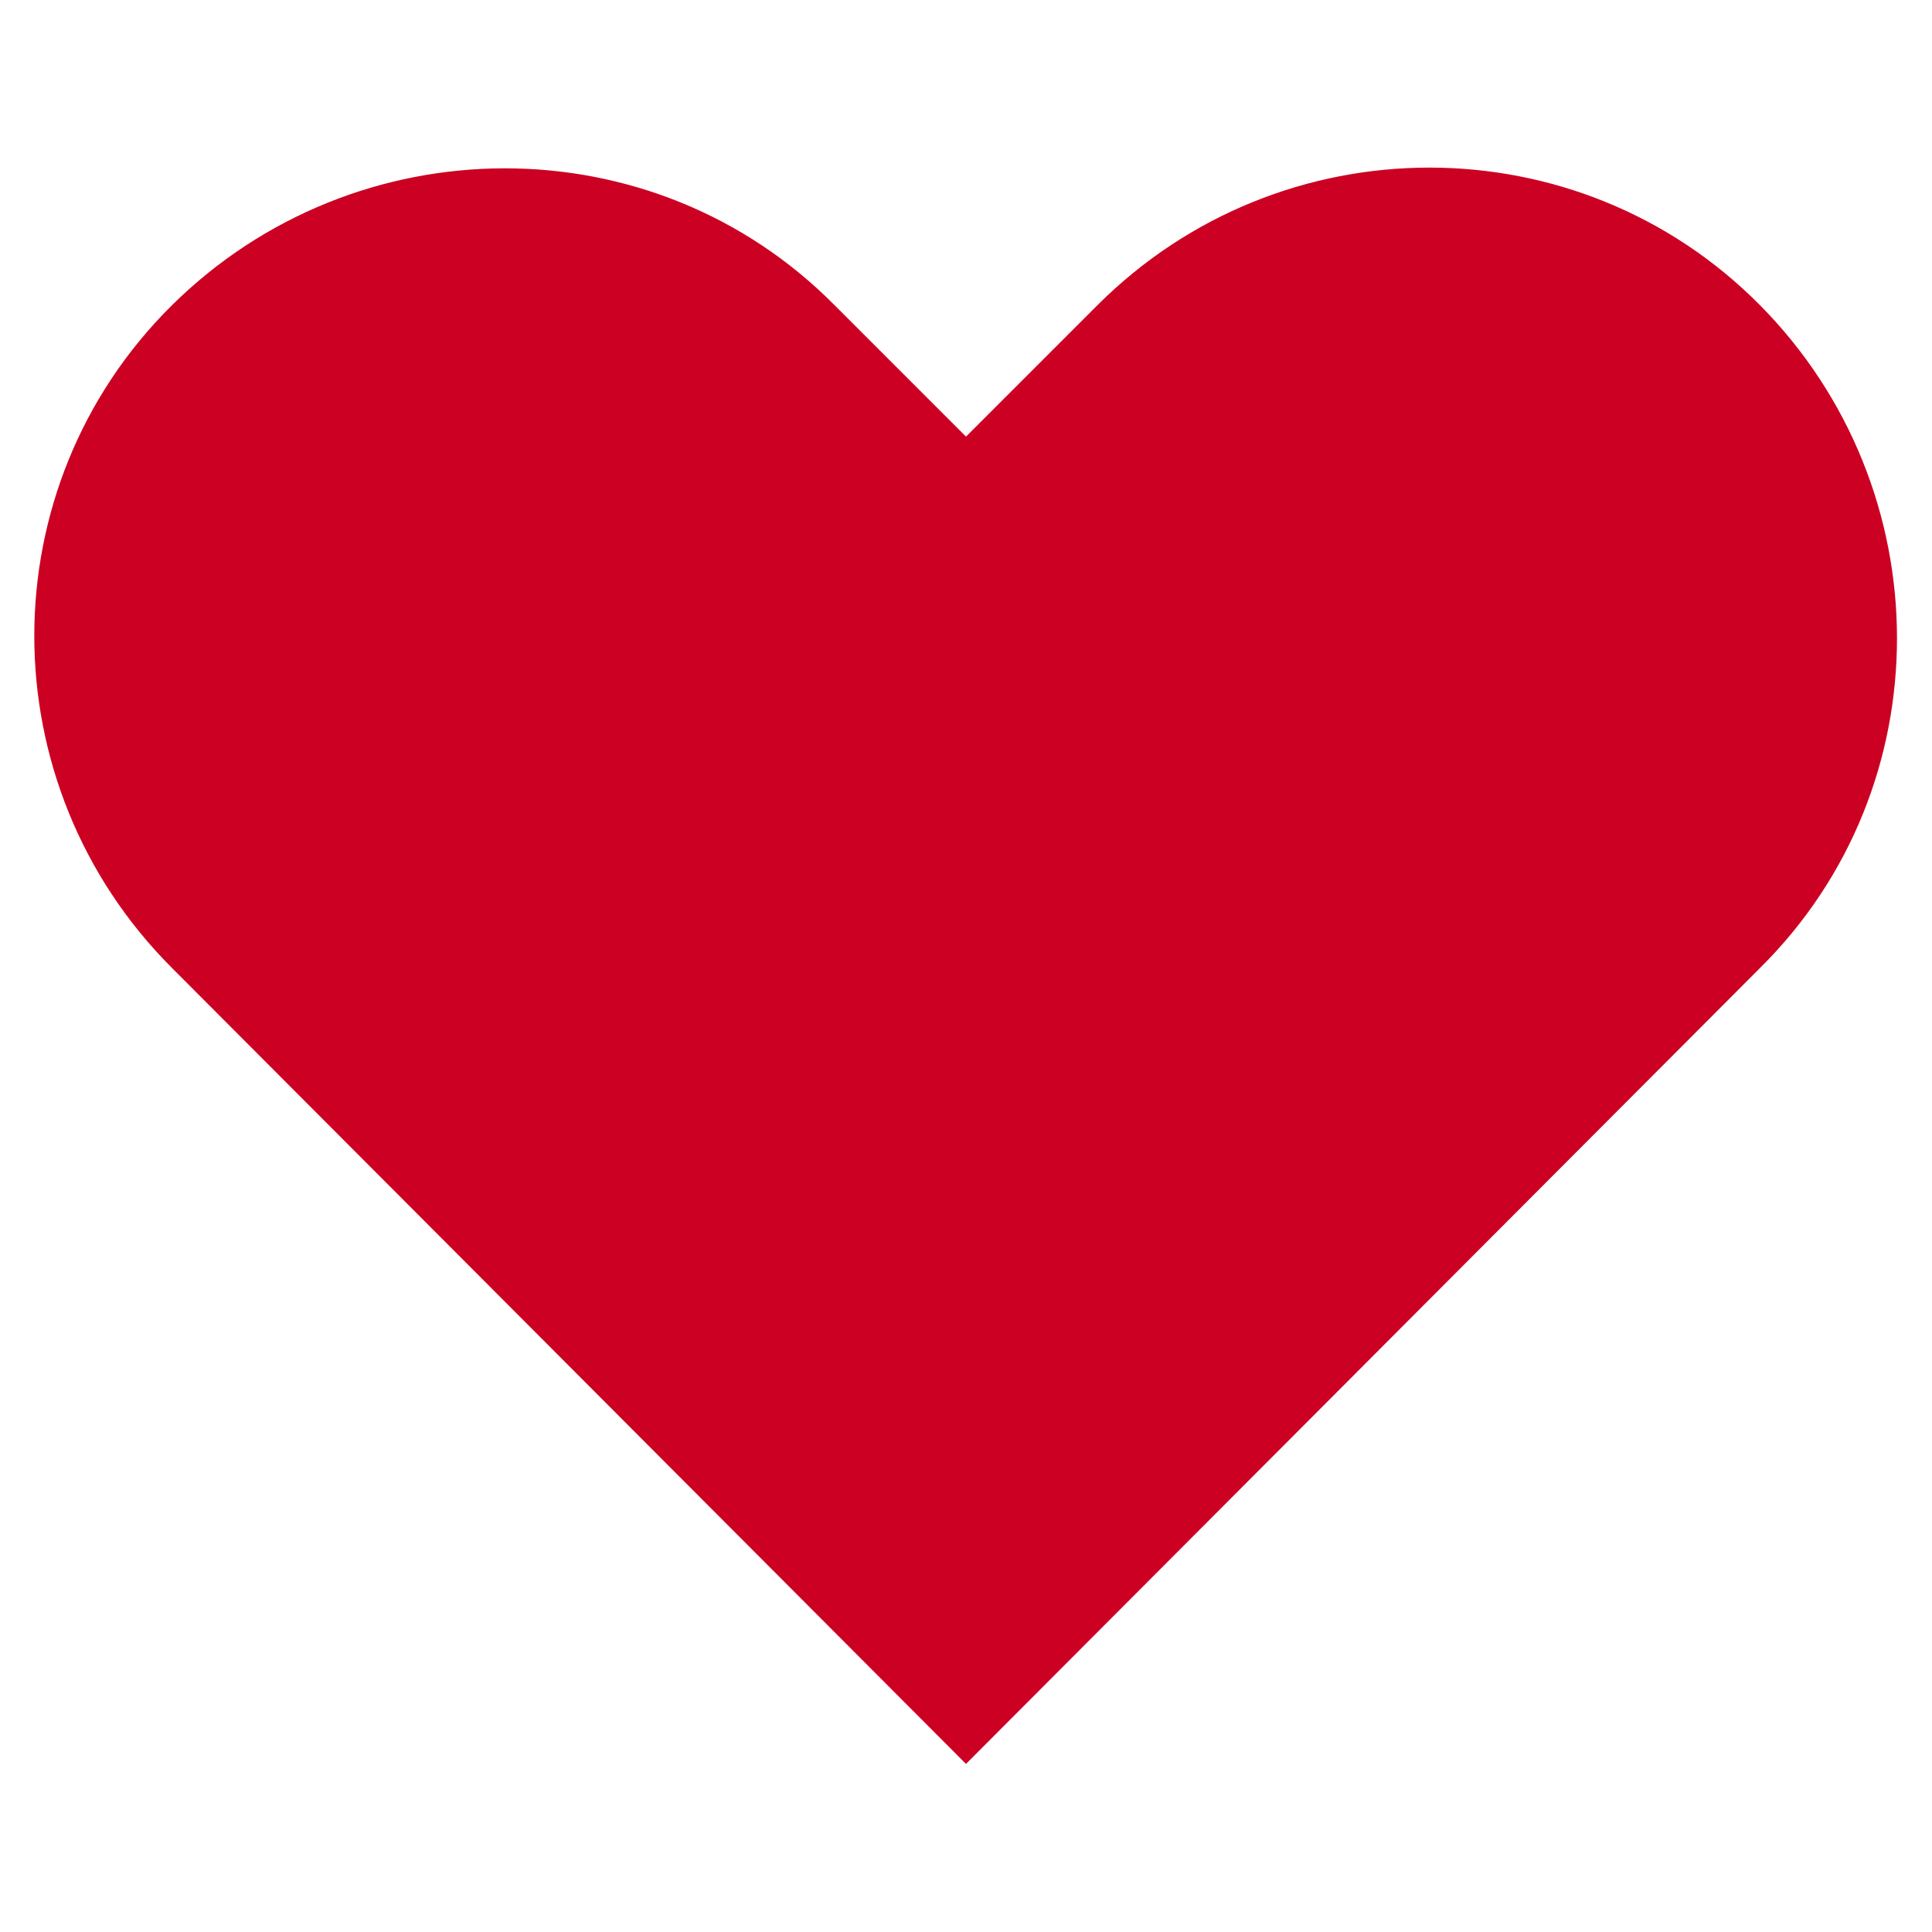
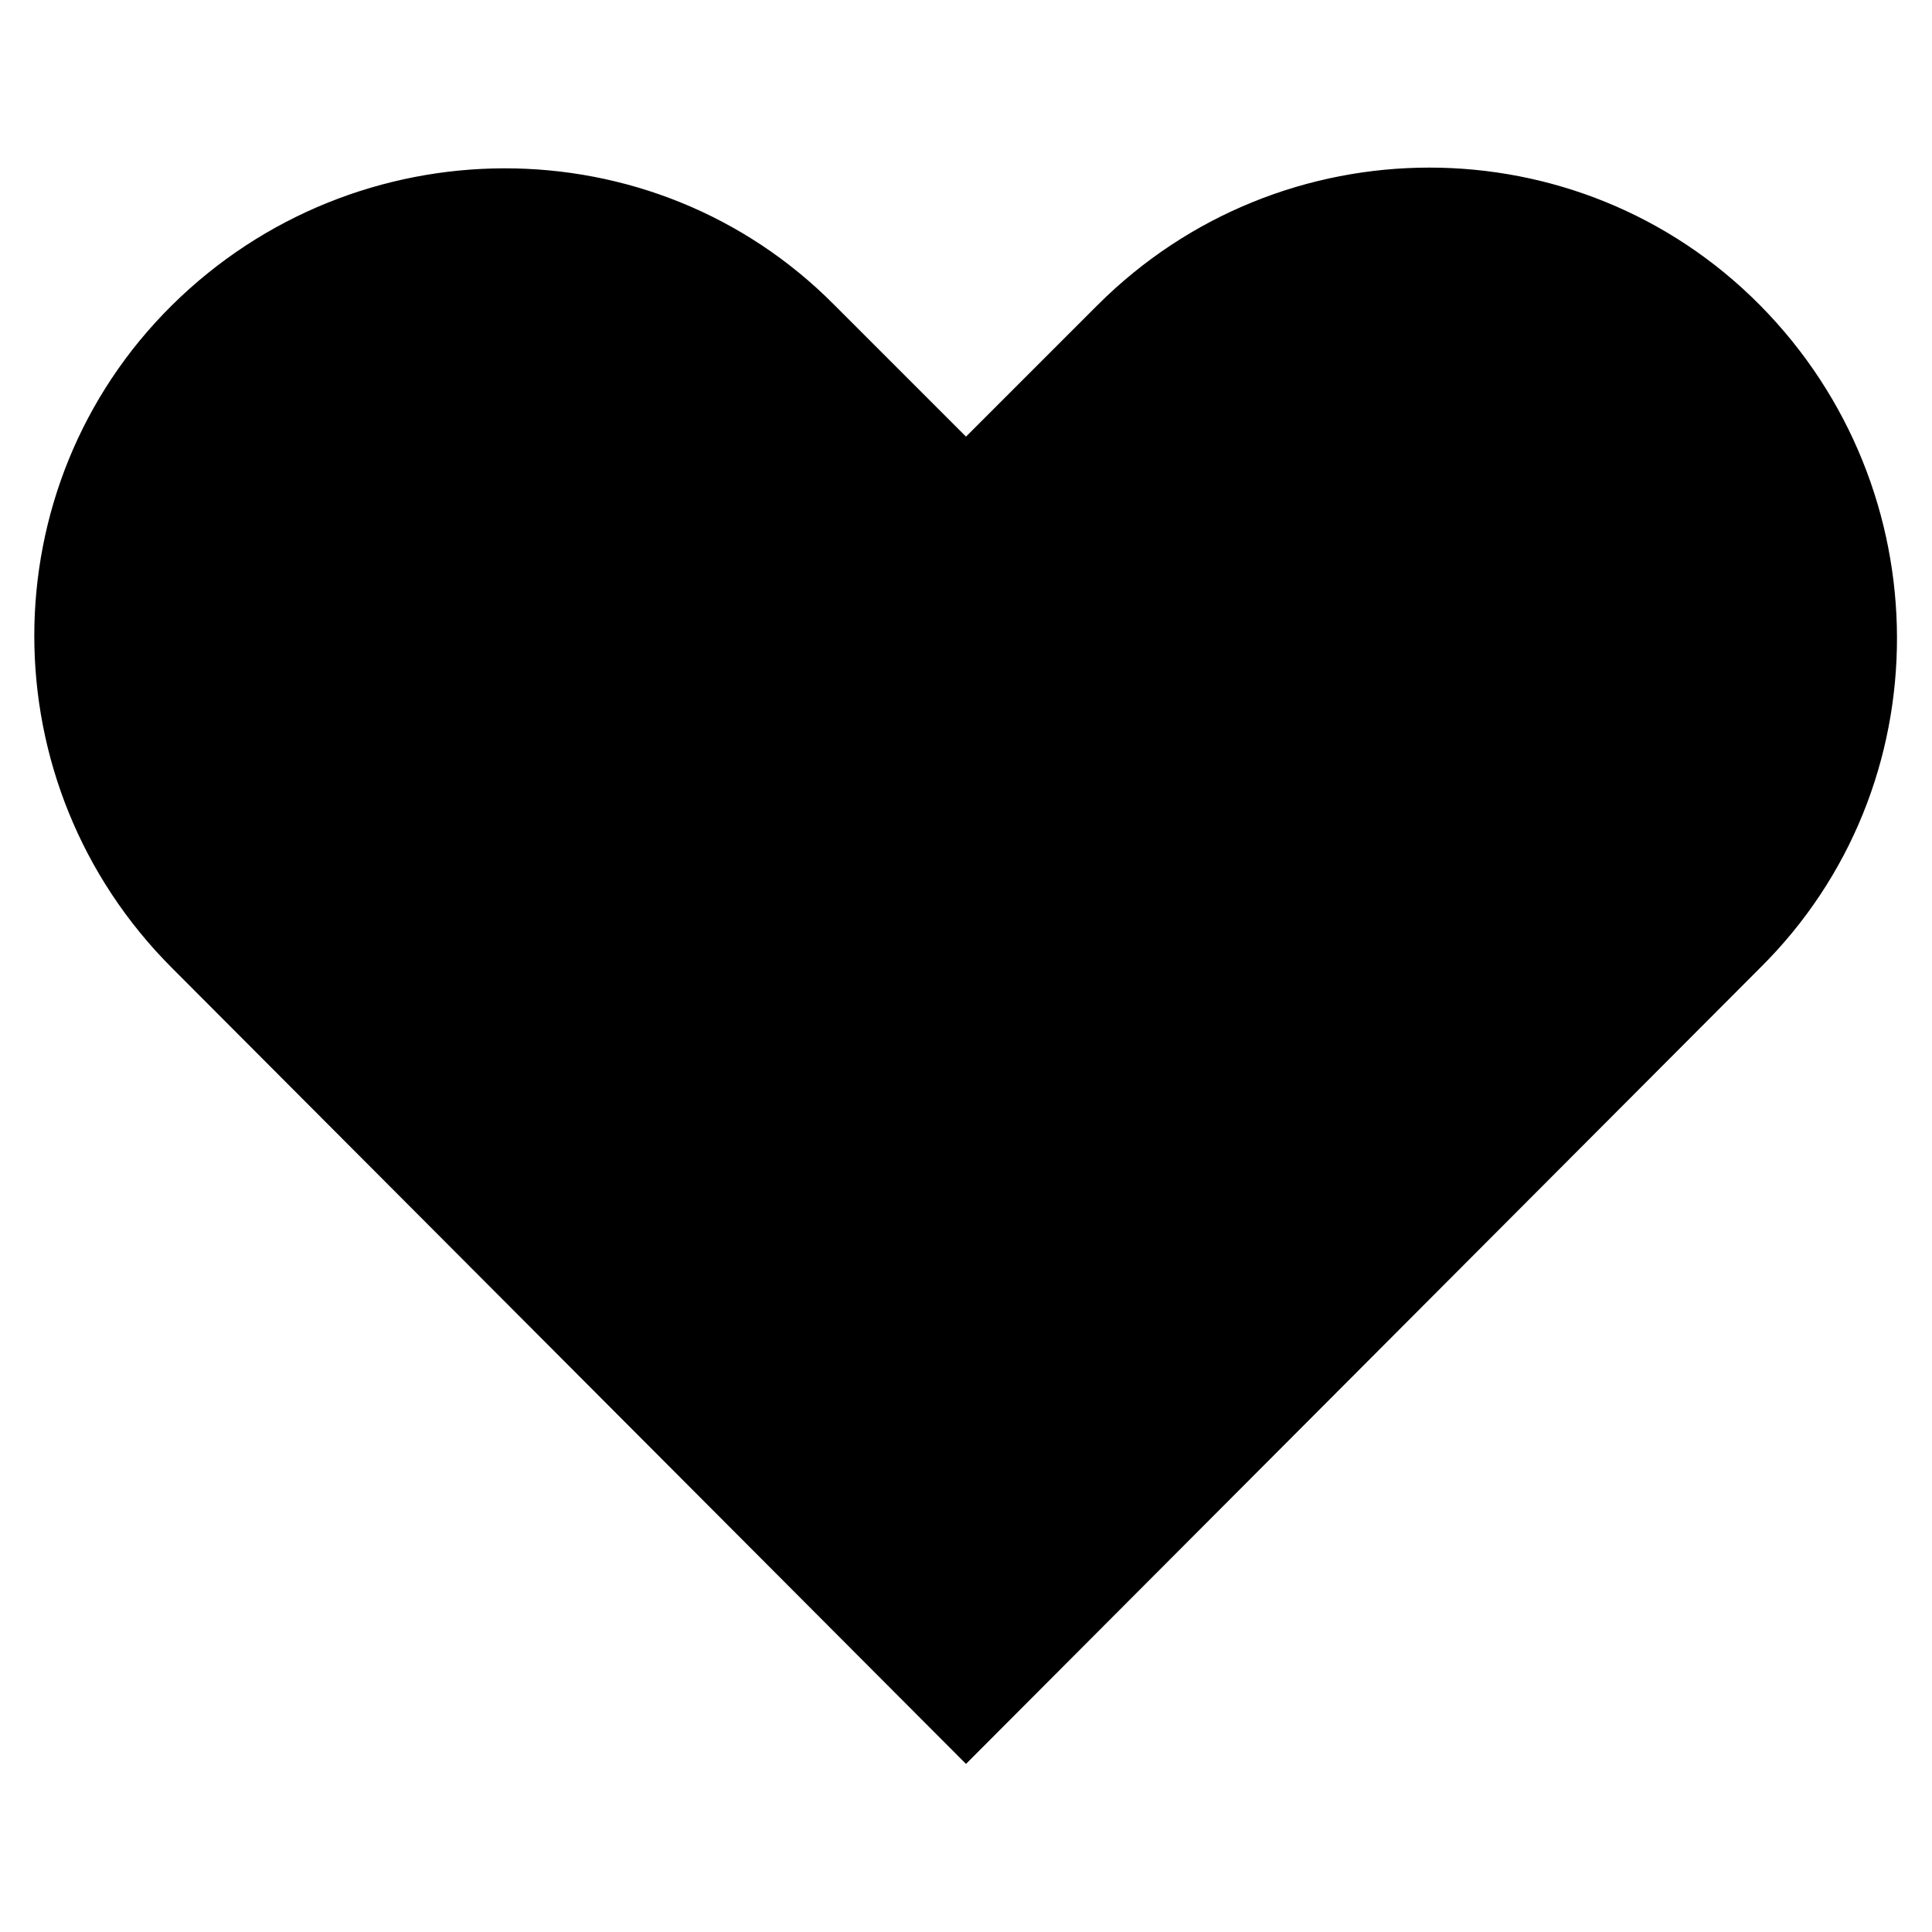
<svg xmlns="http://www.w3.org/2000/svg" version="1.1" x="0px" y="0px" viewBox="0 0 100 100" enable-background="new 0 0 100 100" xml:space="preserve">
-   <path fill="#cc0022" d="M50,91.3L8.9,50.1c-9.5-9.5-9.5-24.9,0-34.3s24.9-9.5,34.3,0l6.8,6.8l6.8-6.8c9.5-9.5,24.9-9.5,34.3,0s9.5,24.9,0,34.3  L50,91.3z" />
+   <path fill="#000000" d="M50,91.3L8.9,50.1c-9.5-9.5-9.5-24.9,0-34.3s24.9-9.5,34.3,0l6.8,6.8l6.8-6.8c9.5-9.5,24.9-9.5,34.3,0s9.5,24.9,0,34.3  L50,91.3z" />
</svg>
